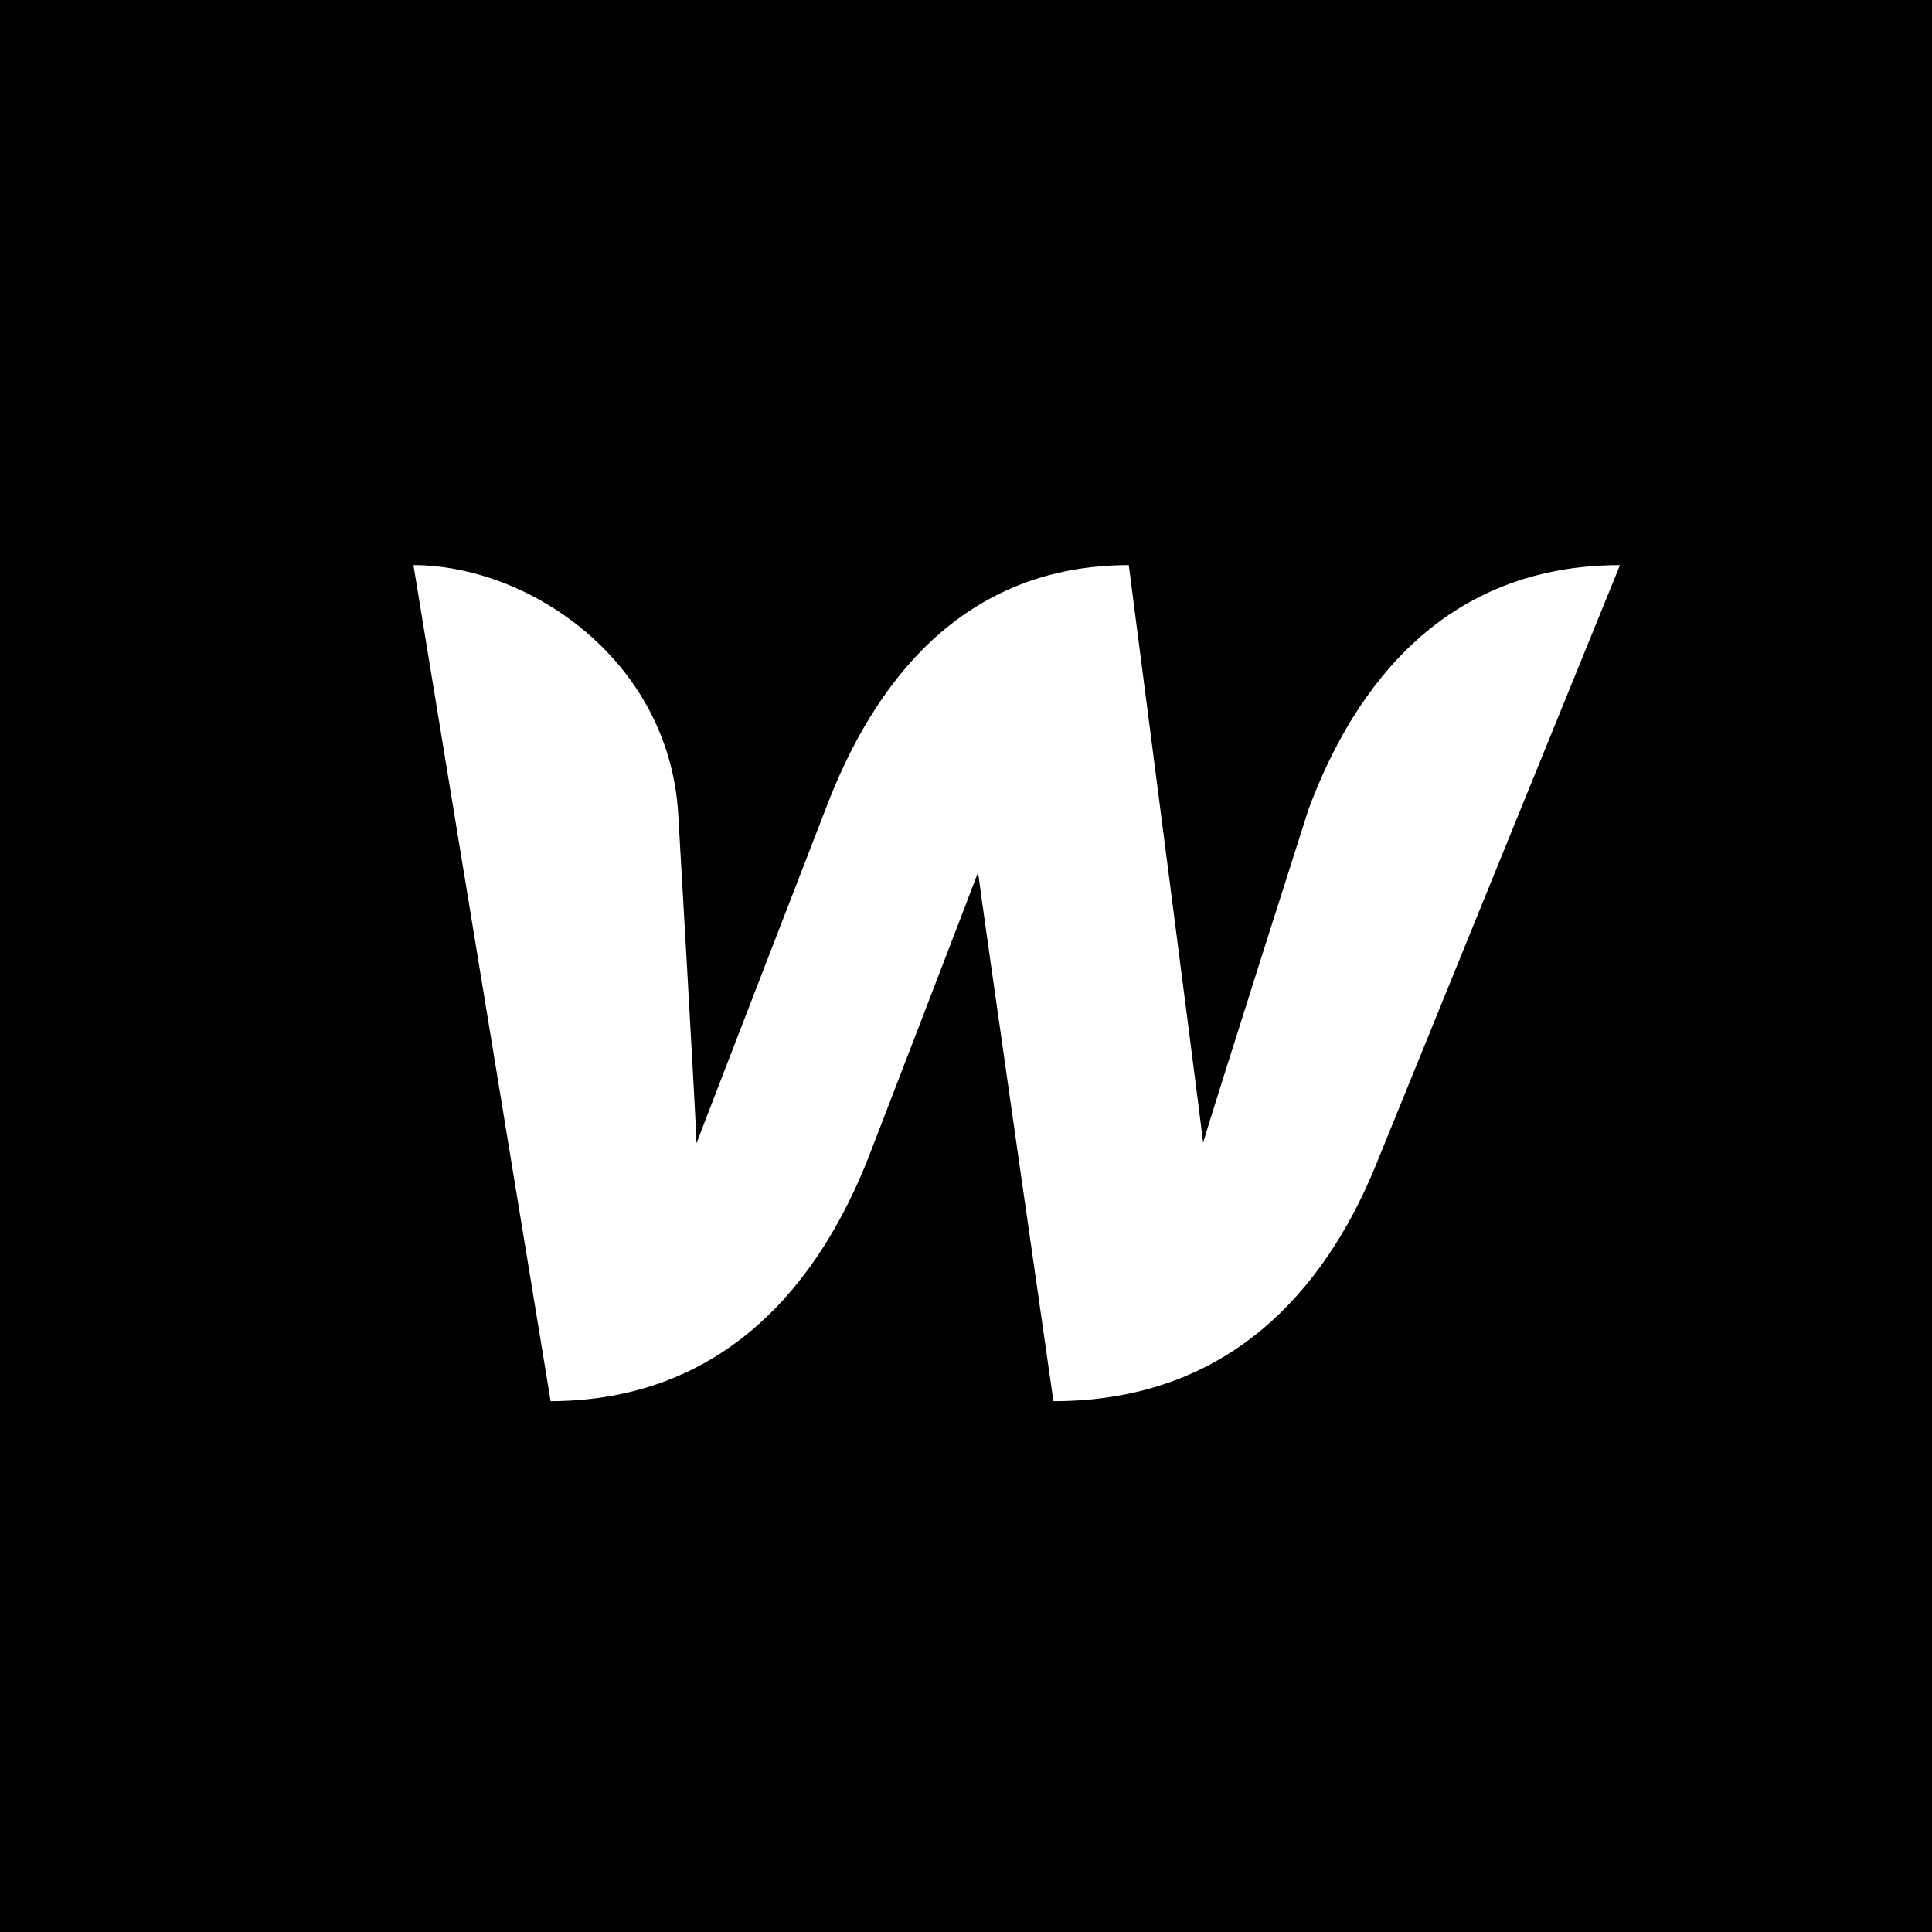
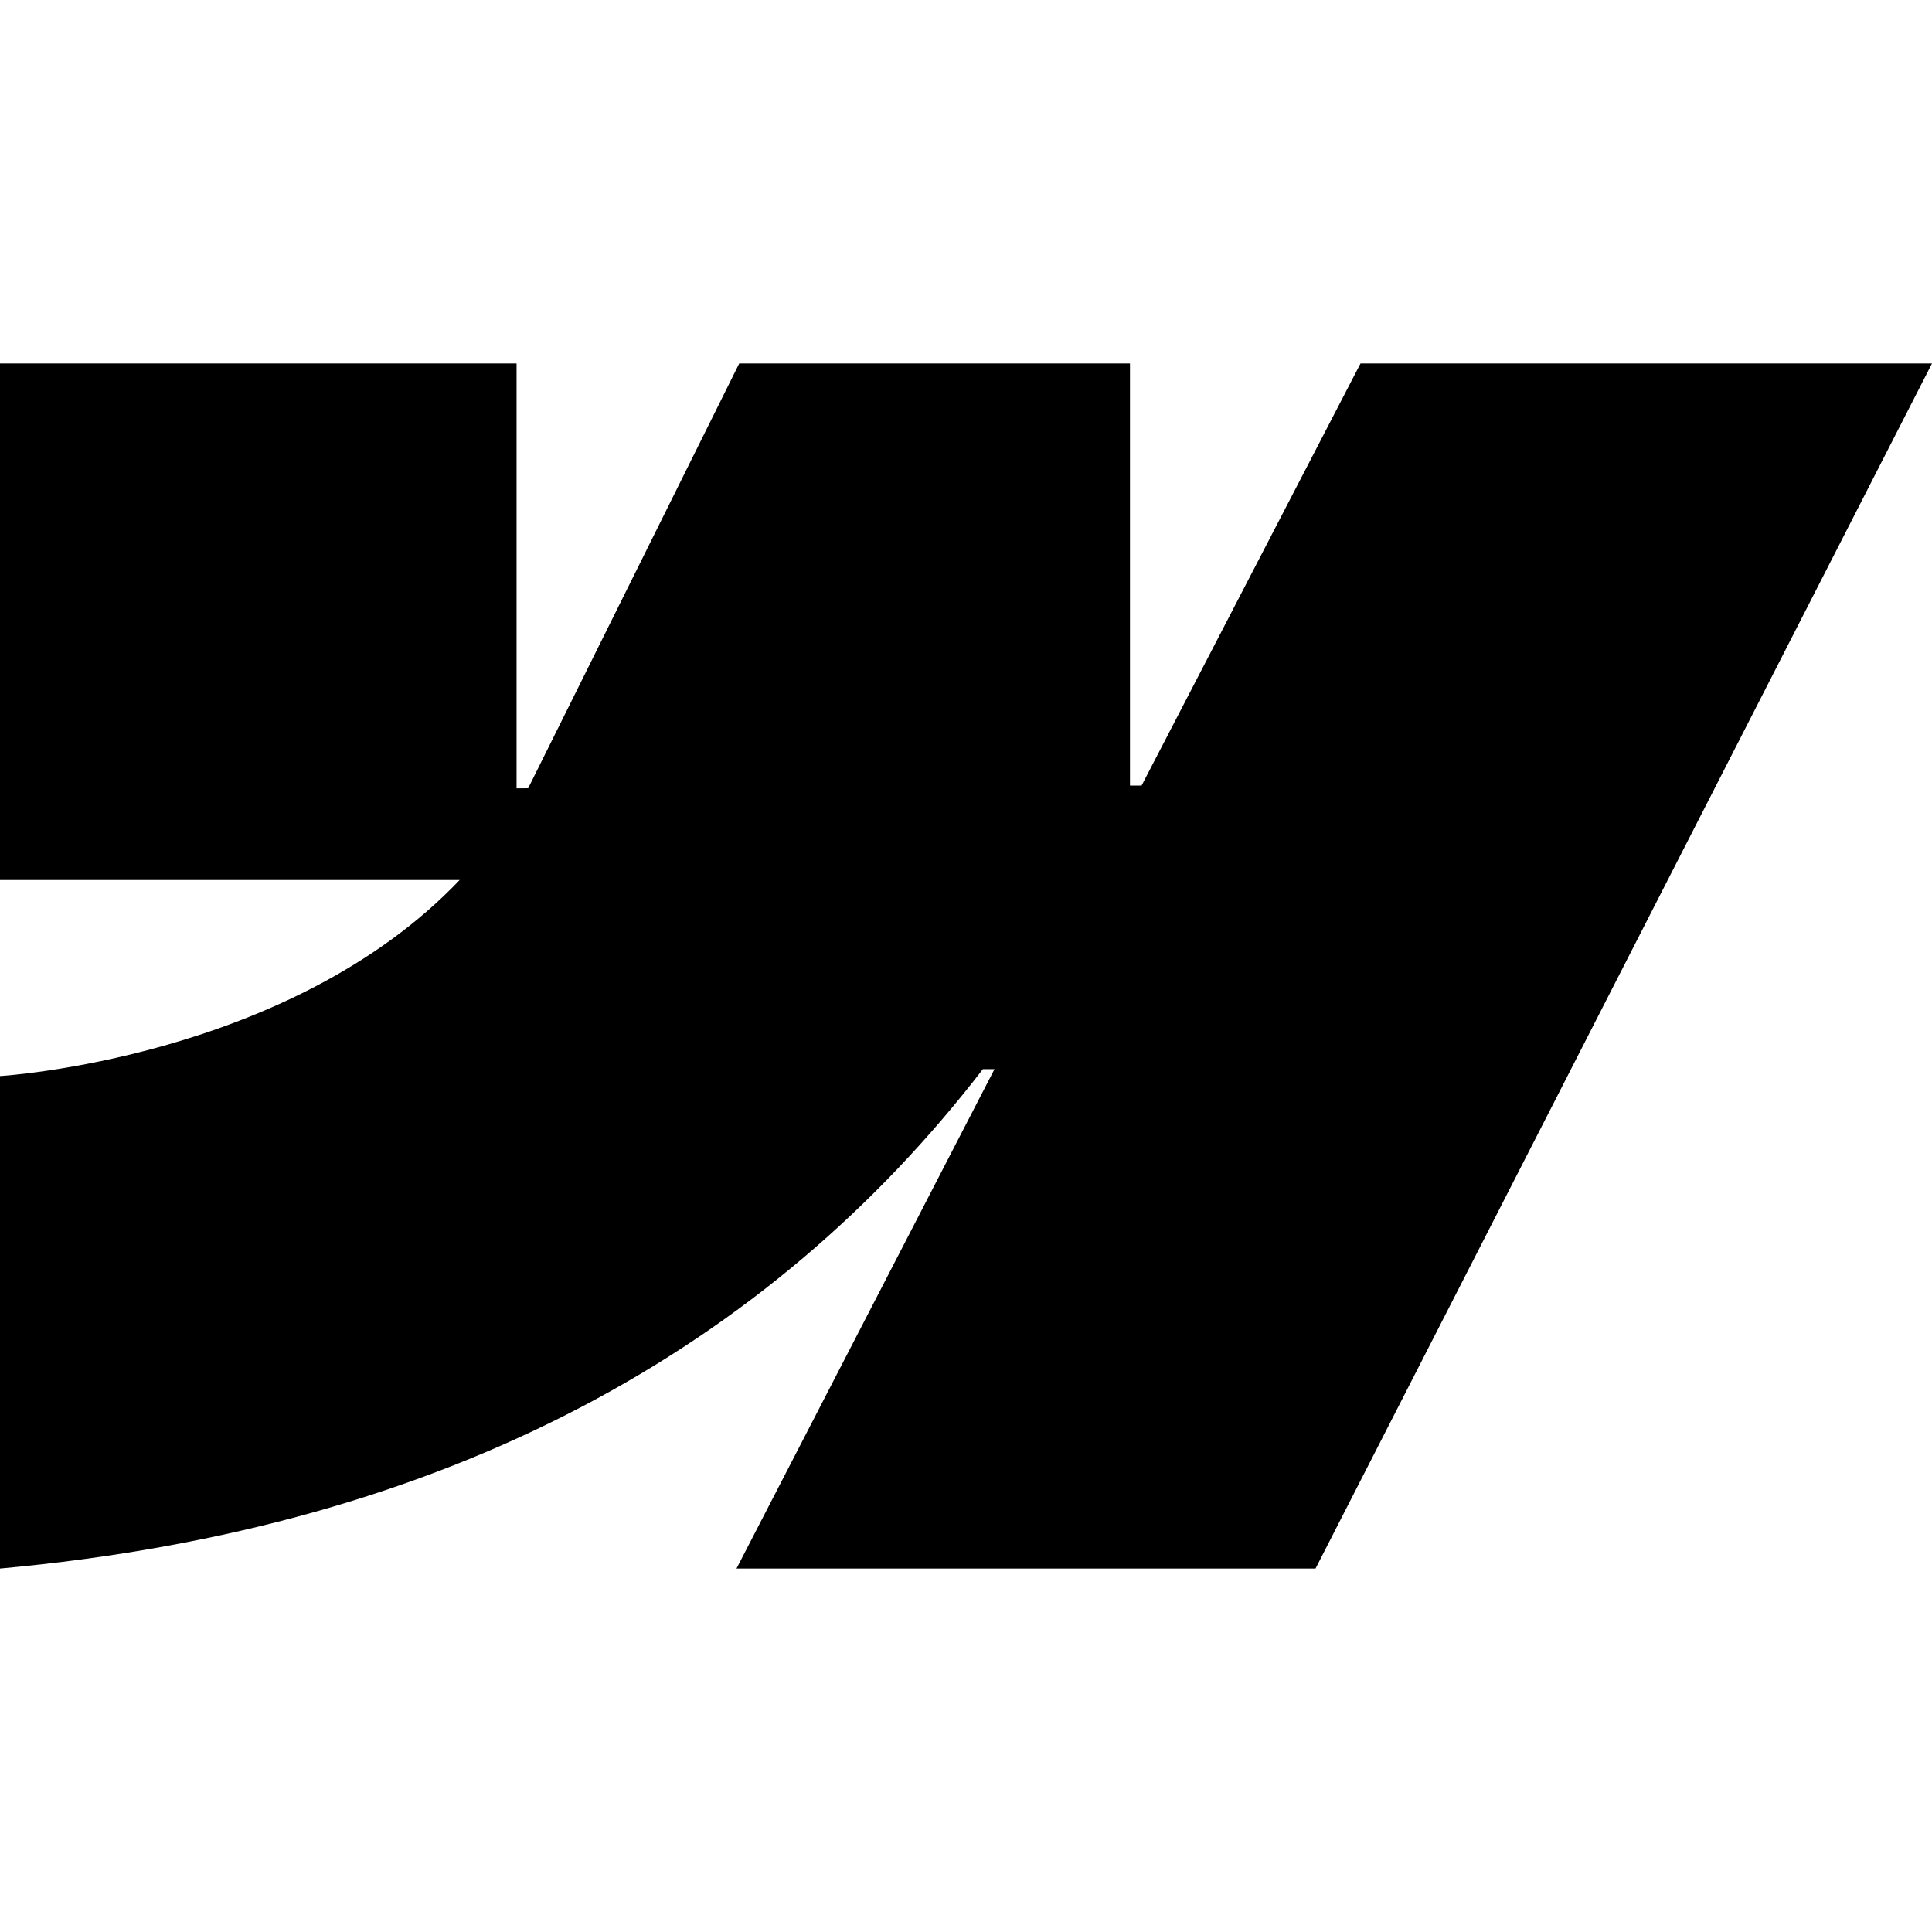
<svg xmlns="http://www.w3.org/2000/svg" role="img" viewBox="0 0 24 24">
-   <path d="M0 0v24h24V0Zm5.136 7.02c1.416 0 3.162 1.158 3.288 3.072 0 0 .222 3.81.228 4.11.12-.318 1.602-4.146 1.602-4.146.588-1.56 1.692-3.036 3.768-3.036 0 0 .888 6.858.924 7.176.09-.324 1.308-4.14 1.308-4.14.582-1.566 1.716-3.036 3.87-3.036l-3.054 7.506c-.63 1.506-1.806 2.88-3.984 2.88 0 0-.924-6.426-.936-6.57-.054.15-1.356 3.528-1.356 3.528-.612 1.566-1.782 3.036-3.954 3.042z" />
+   <path d="m24 4.515-7.658 14.97H9.149l3.205-6.204h-.144C9.566 16.713 5.621 18.973 0 19.485v-6.118s3.596-.213 5.71-2.435H0V4.515h6.417v5.278l.144-.001 2.622-5.277h4.854v5.244h.144l2.72-5.244H24Z" />
</svg>
